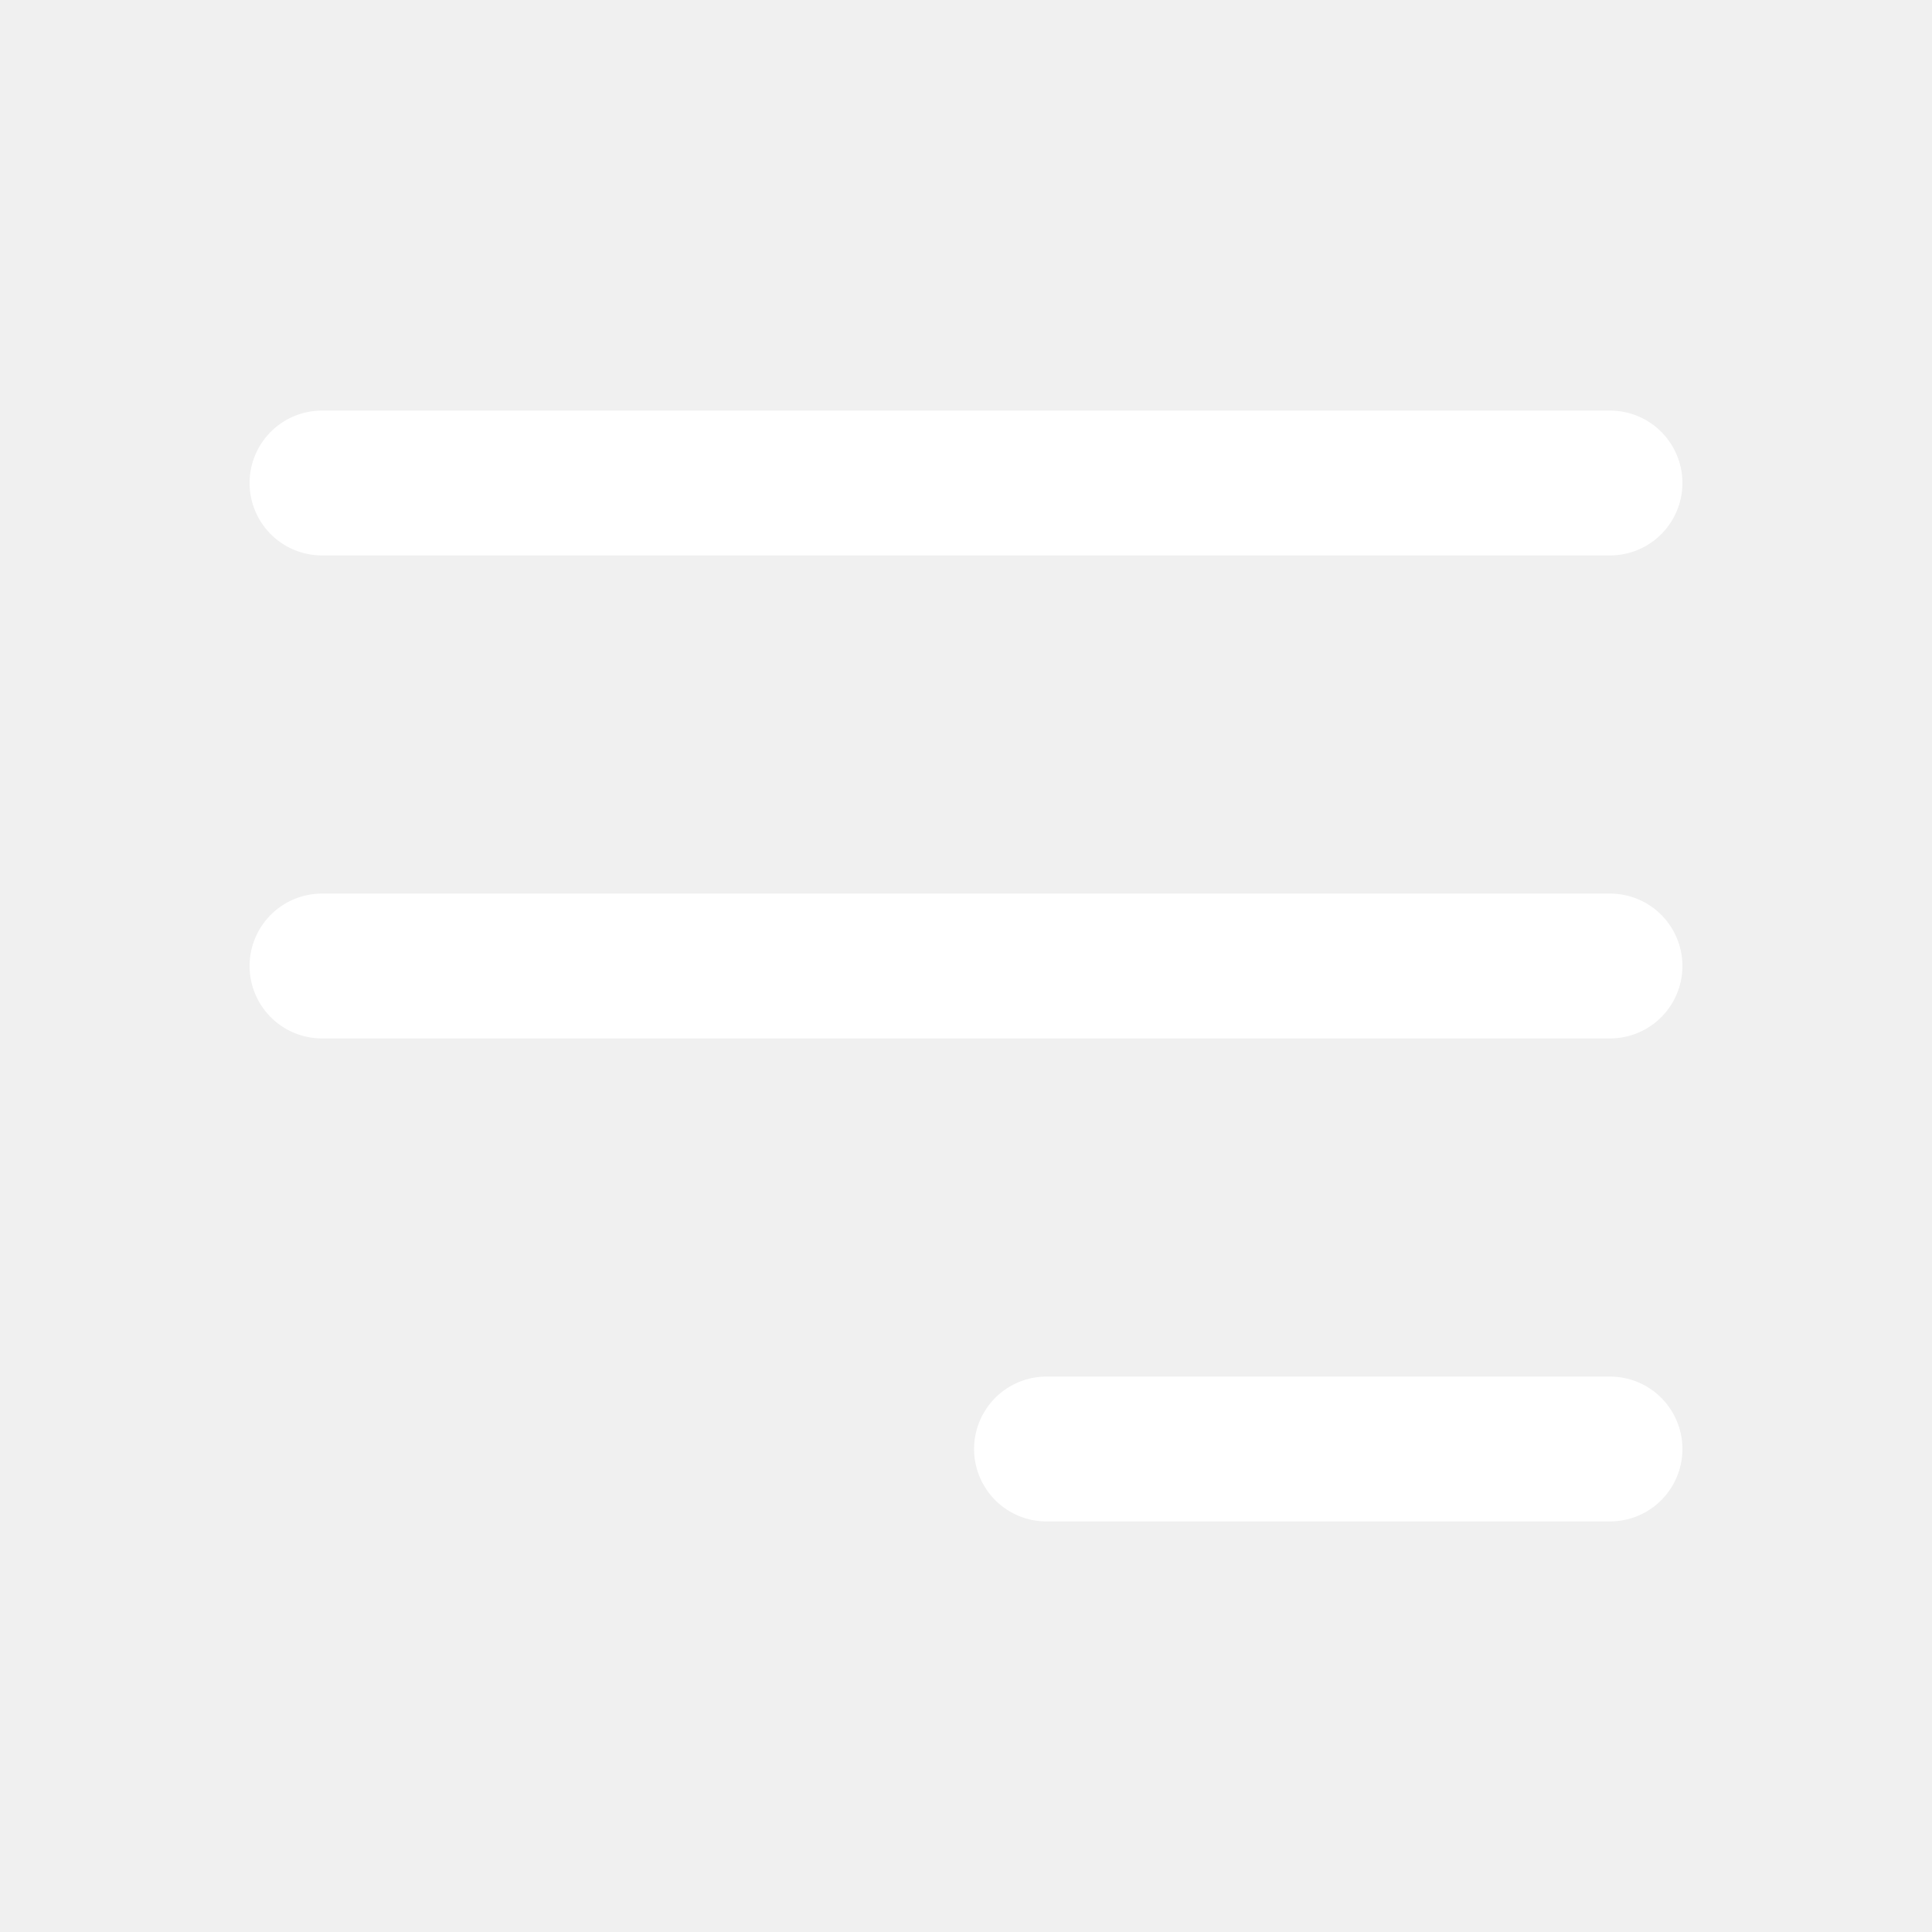
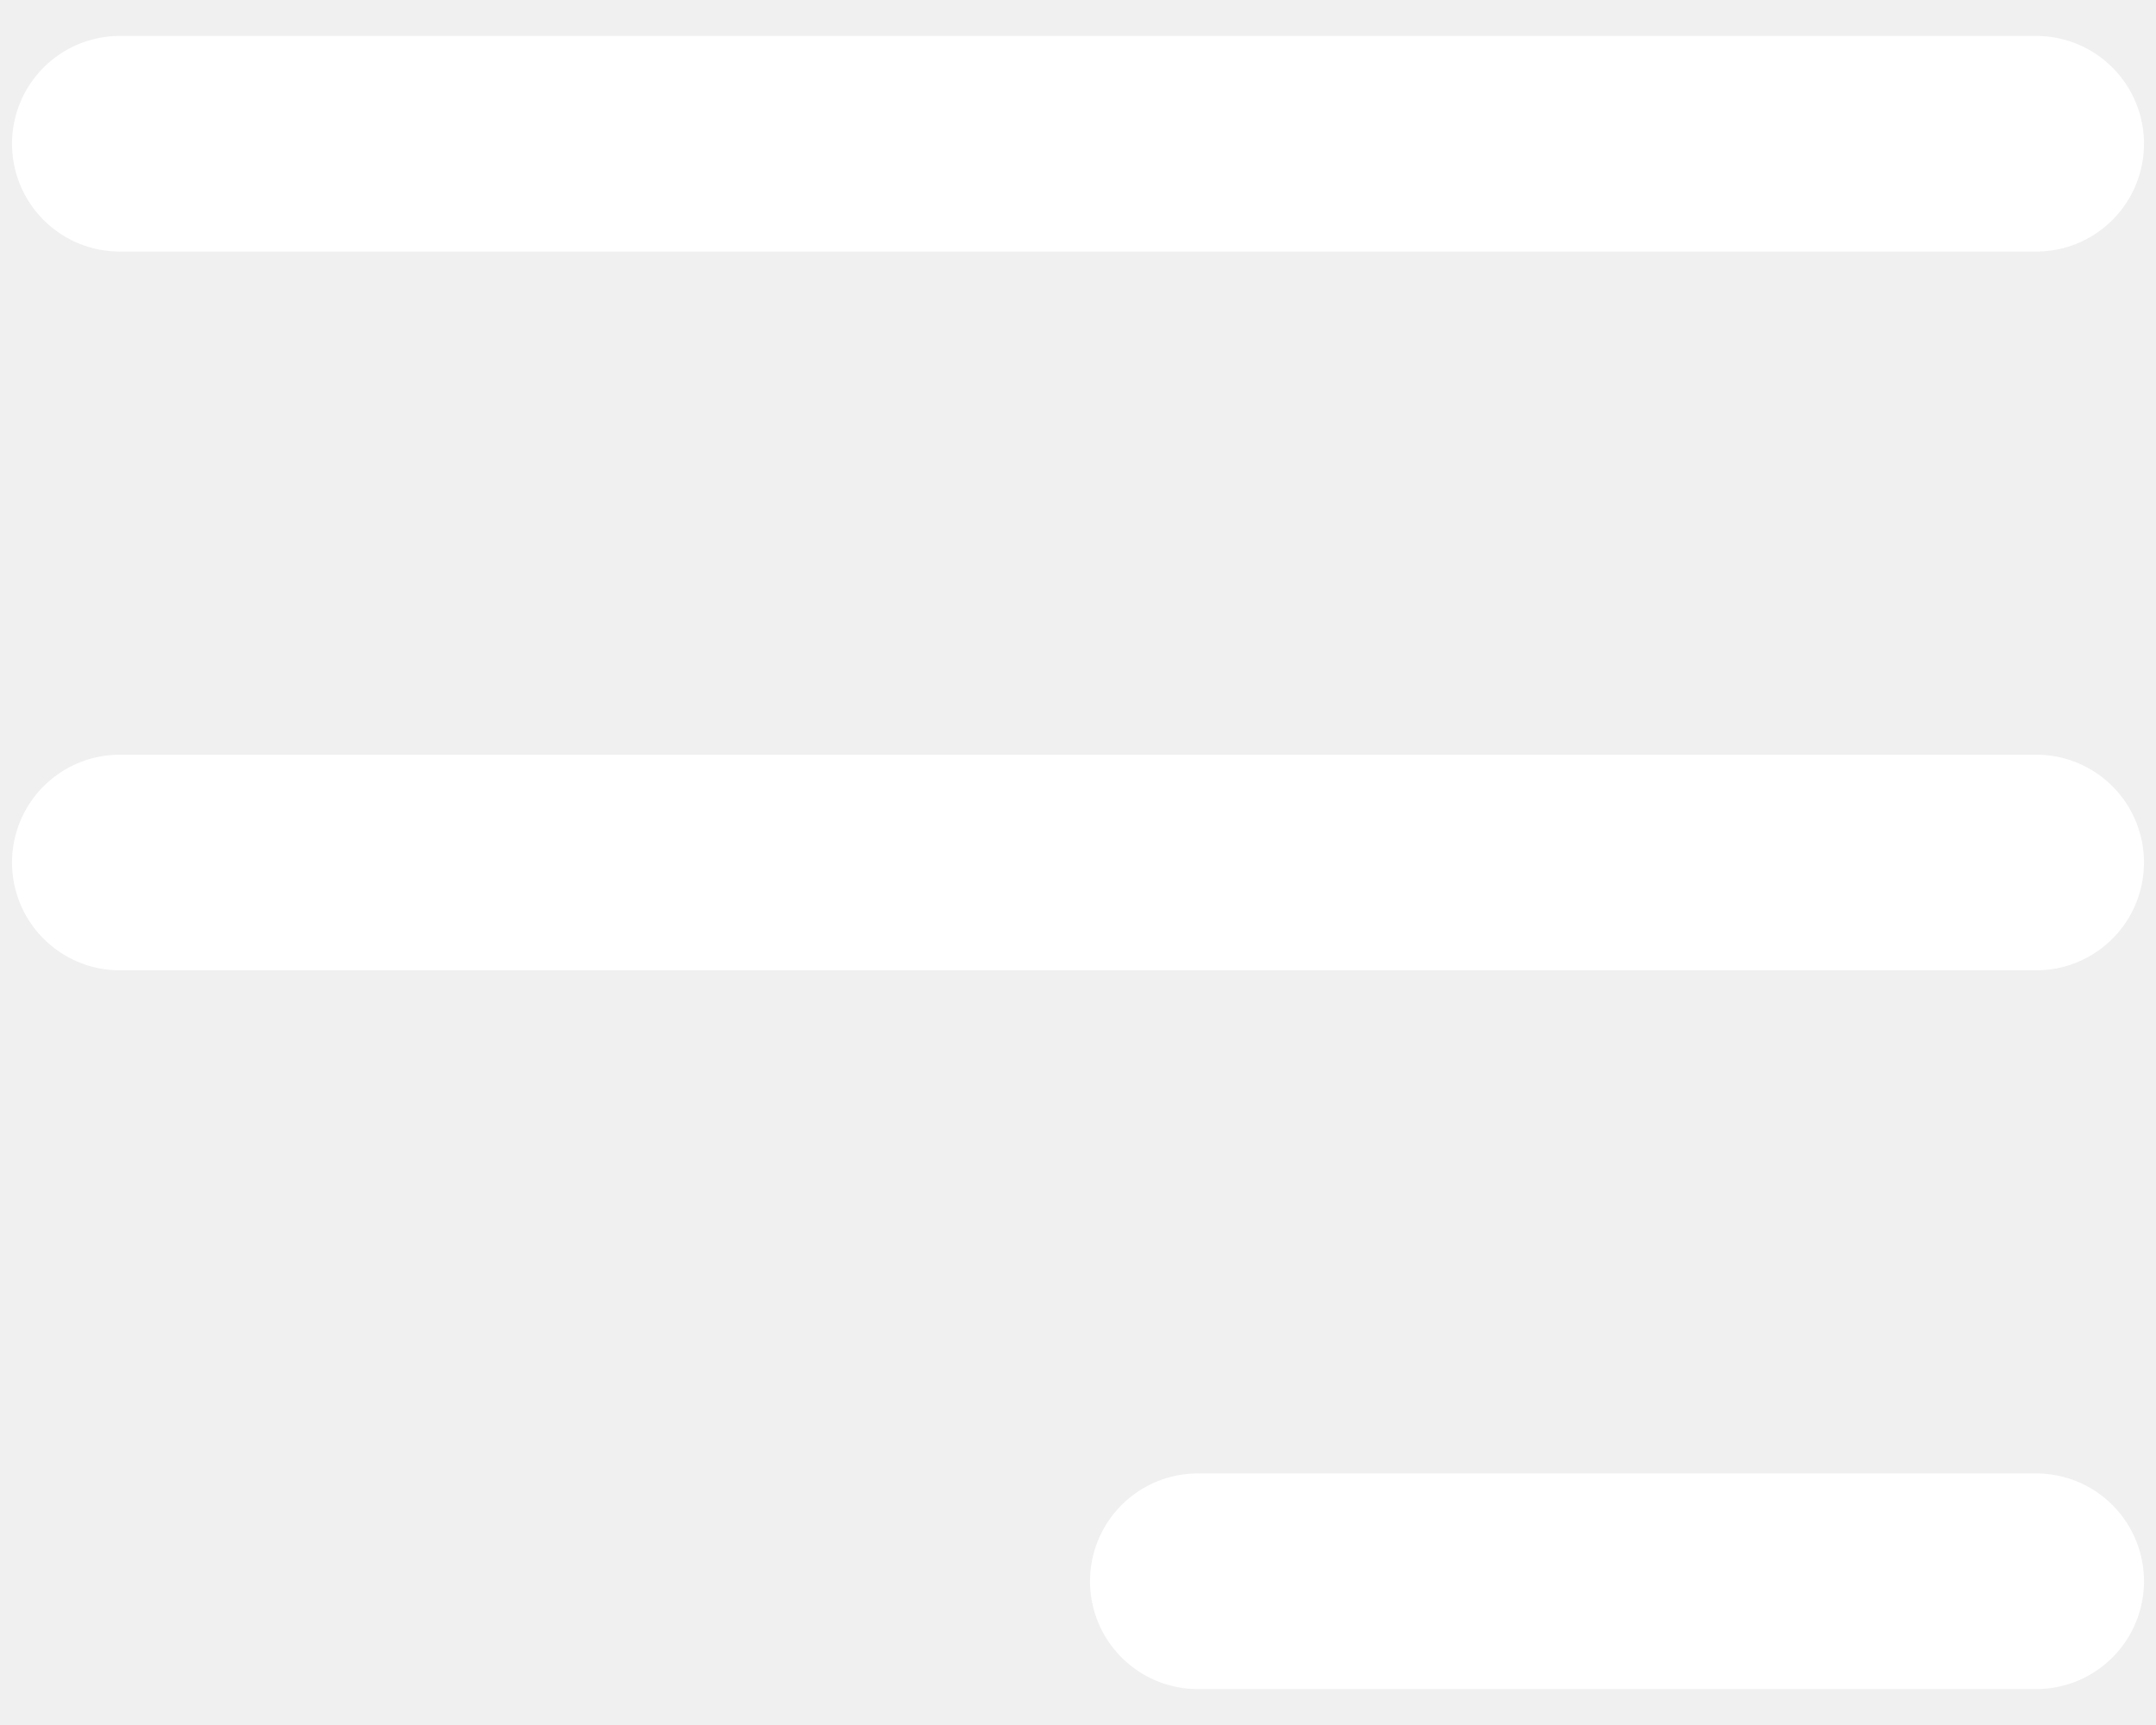
- <svg xmlns="http://www.w3.org/2000/svg" width="40" height="40" viewBox="0 0 40 40" fill="none">
-   <path d="M21.667 30H33.333M6.667 10H33.333H6.667ZM6.667 20H33.333H6.667Z" stroke="white" stroke-width="3" stroke-linecap="round" stroke-linejoin="round" />
+ <svg xmlns="http://www.w3.org/2000/svg" width="30" height="24" viewBox="0 0 30 24" fill="none">
+   <path d="M16.667 22H28.333M1.667 2H28.333H1.667ZM1.667 12H28.333H1.667Z" stroke="white" stroke-width="3" stroke-linecap="round" stroke-linejoin="round" />
</svg>
